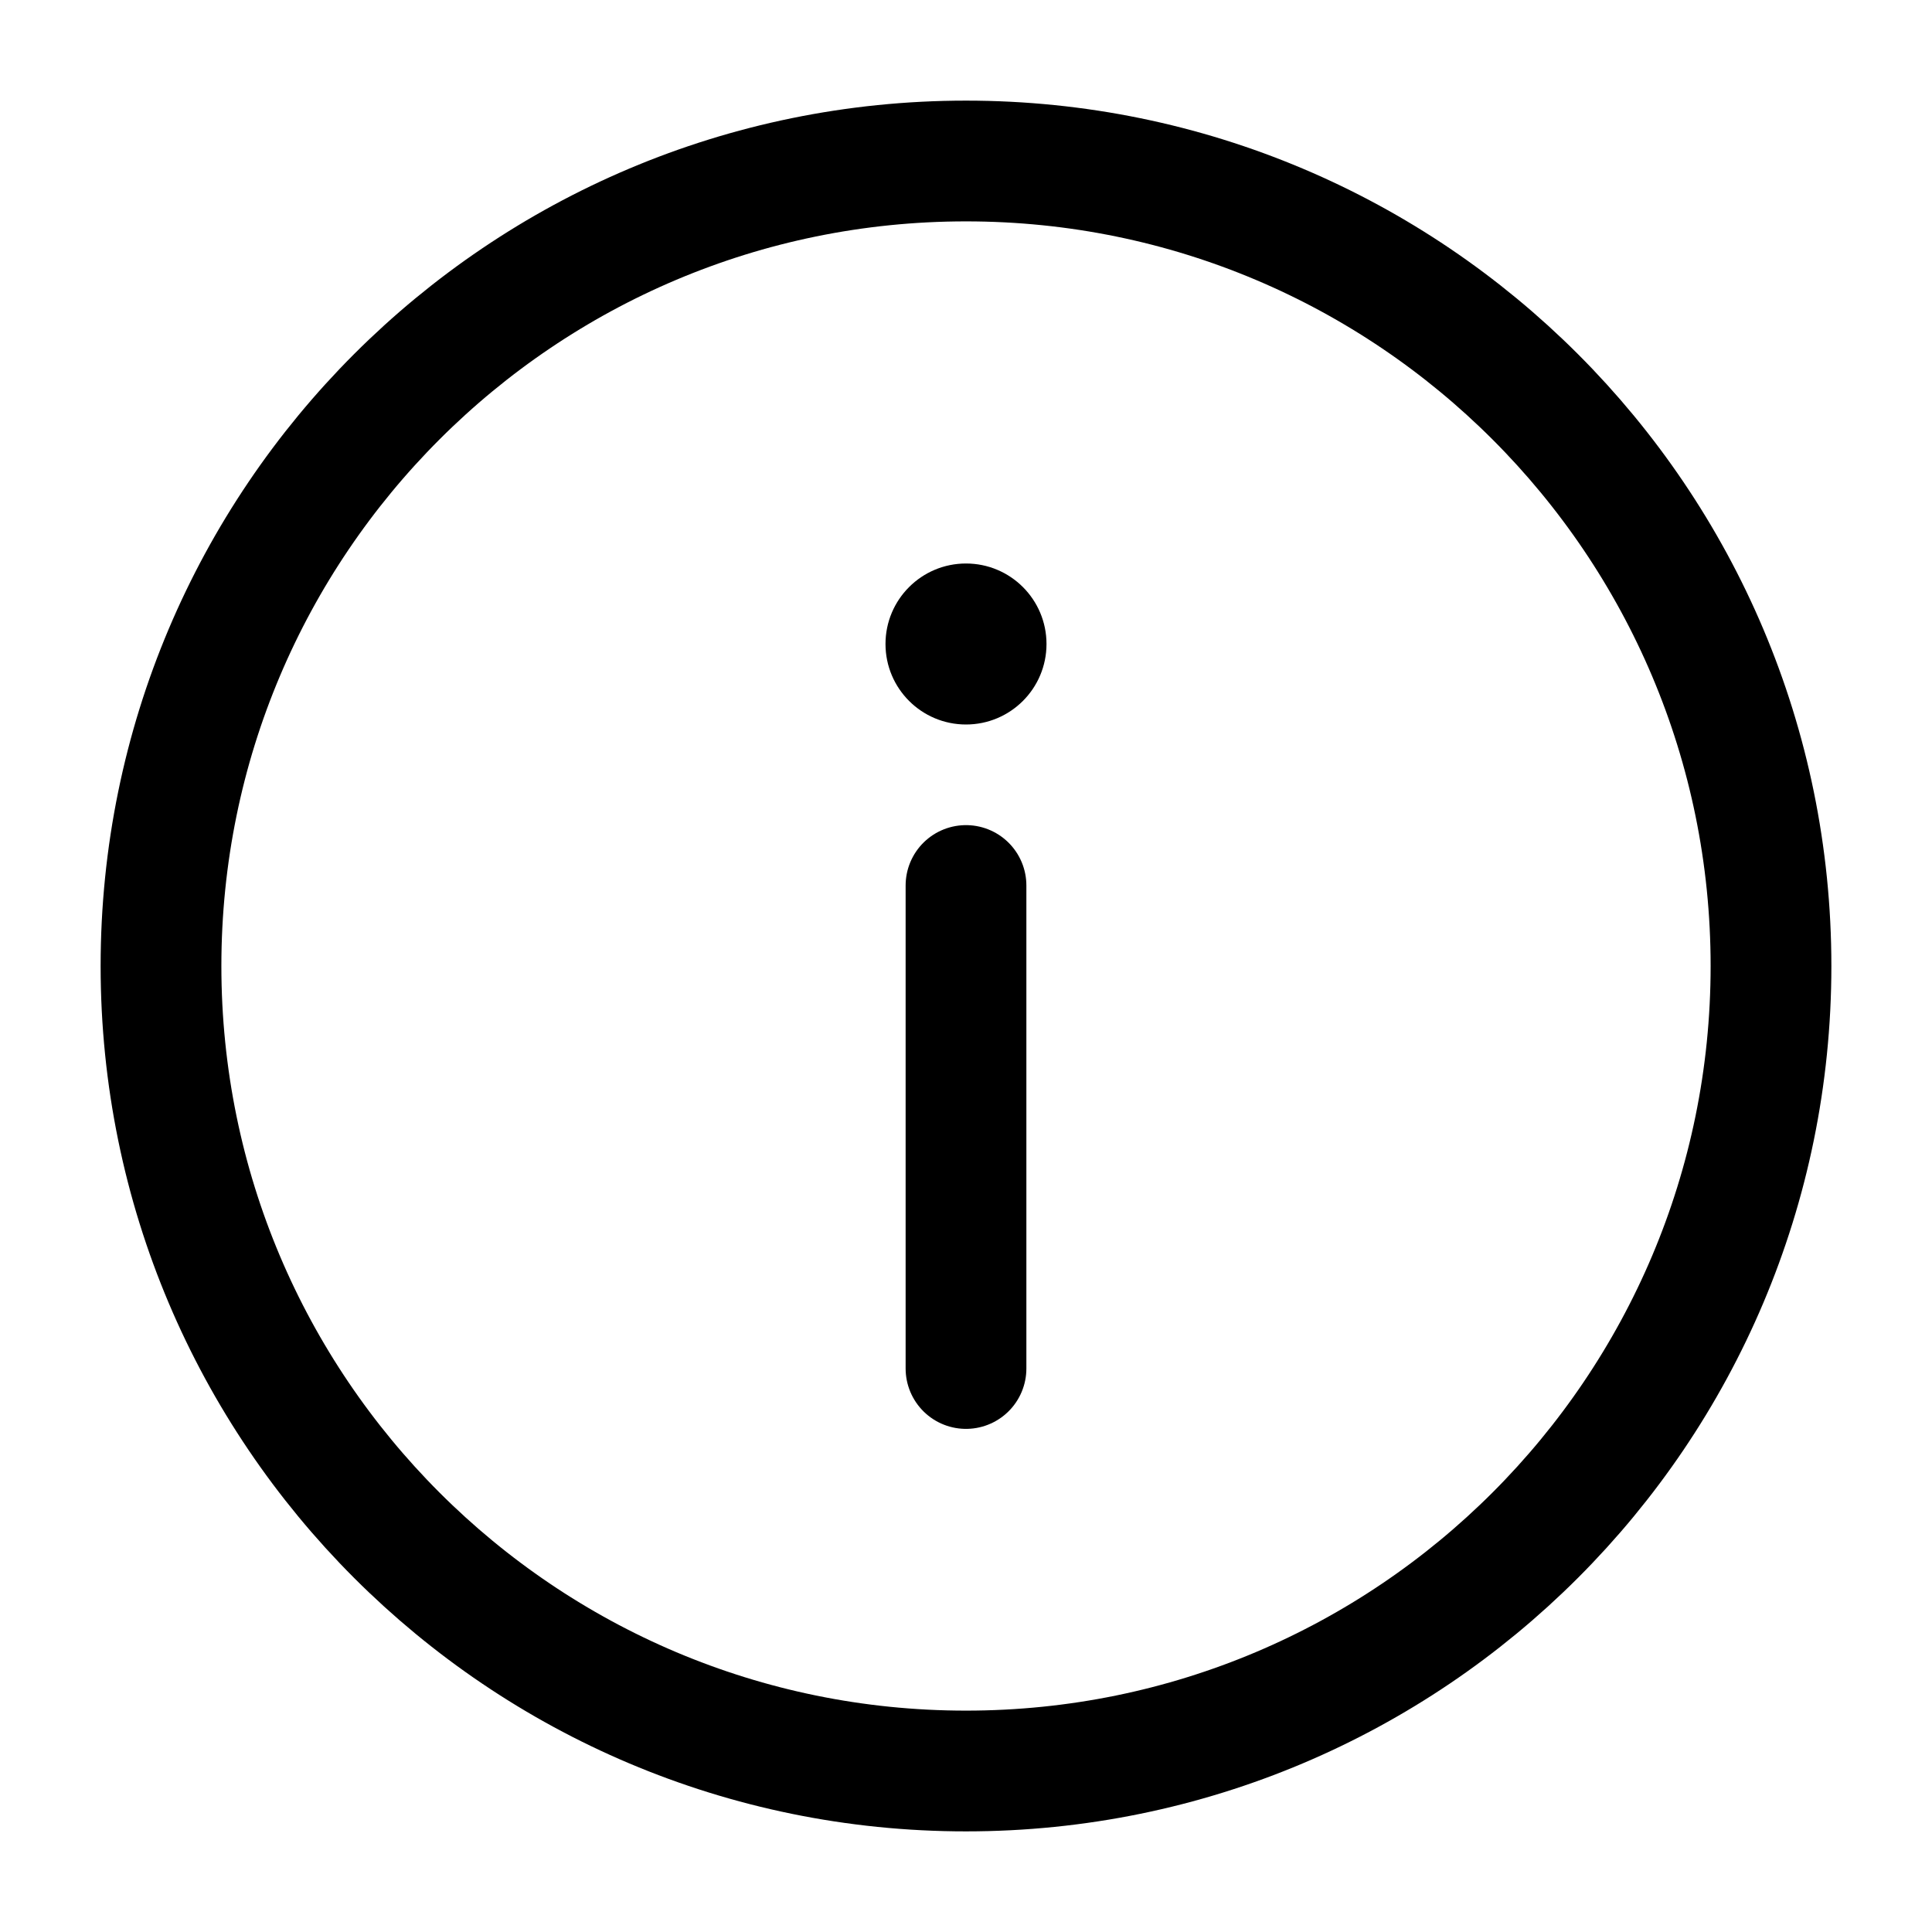
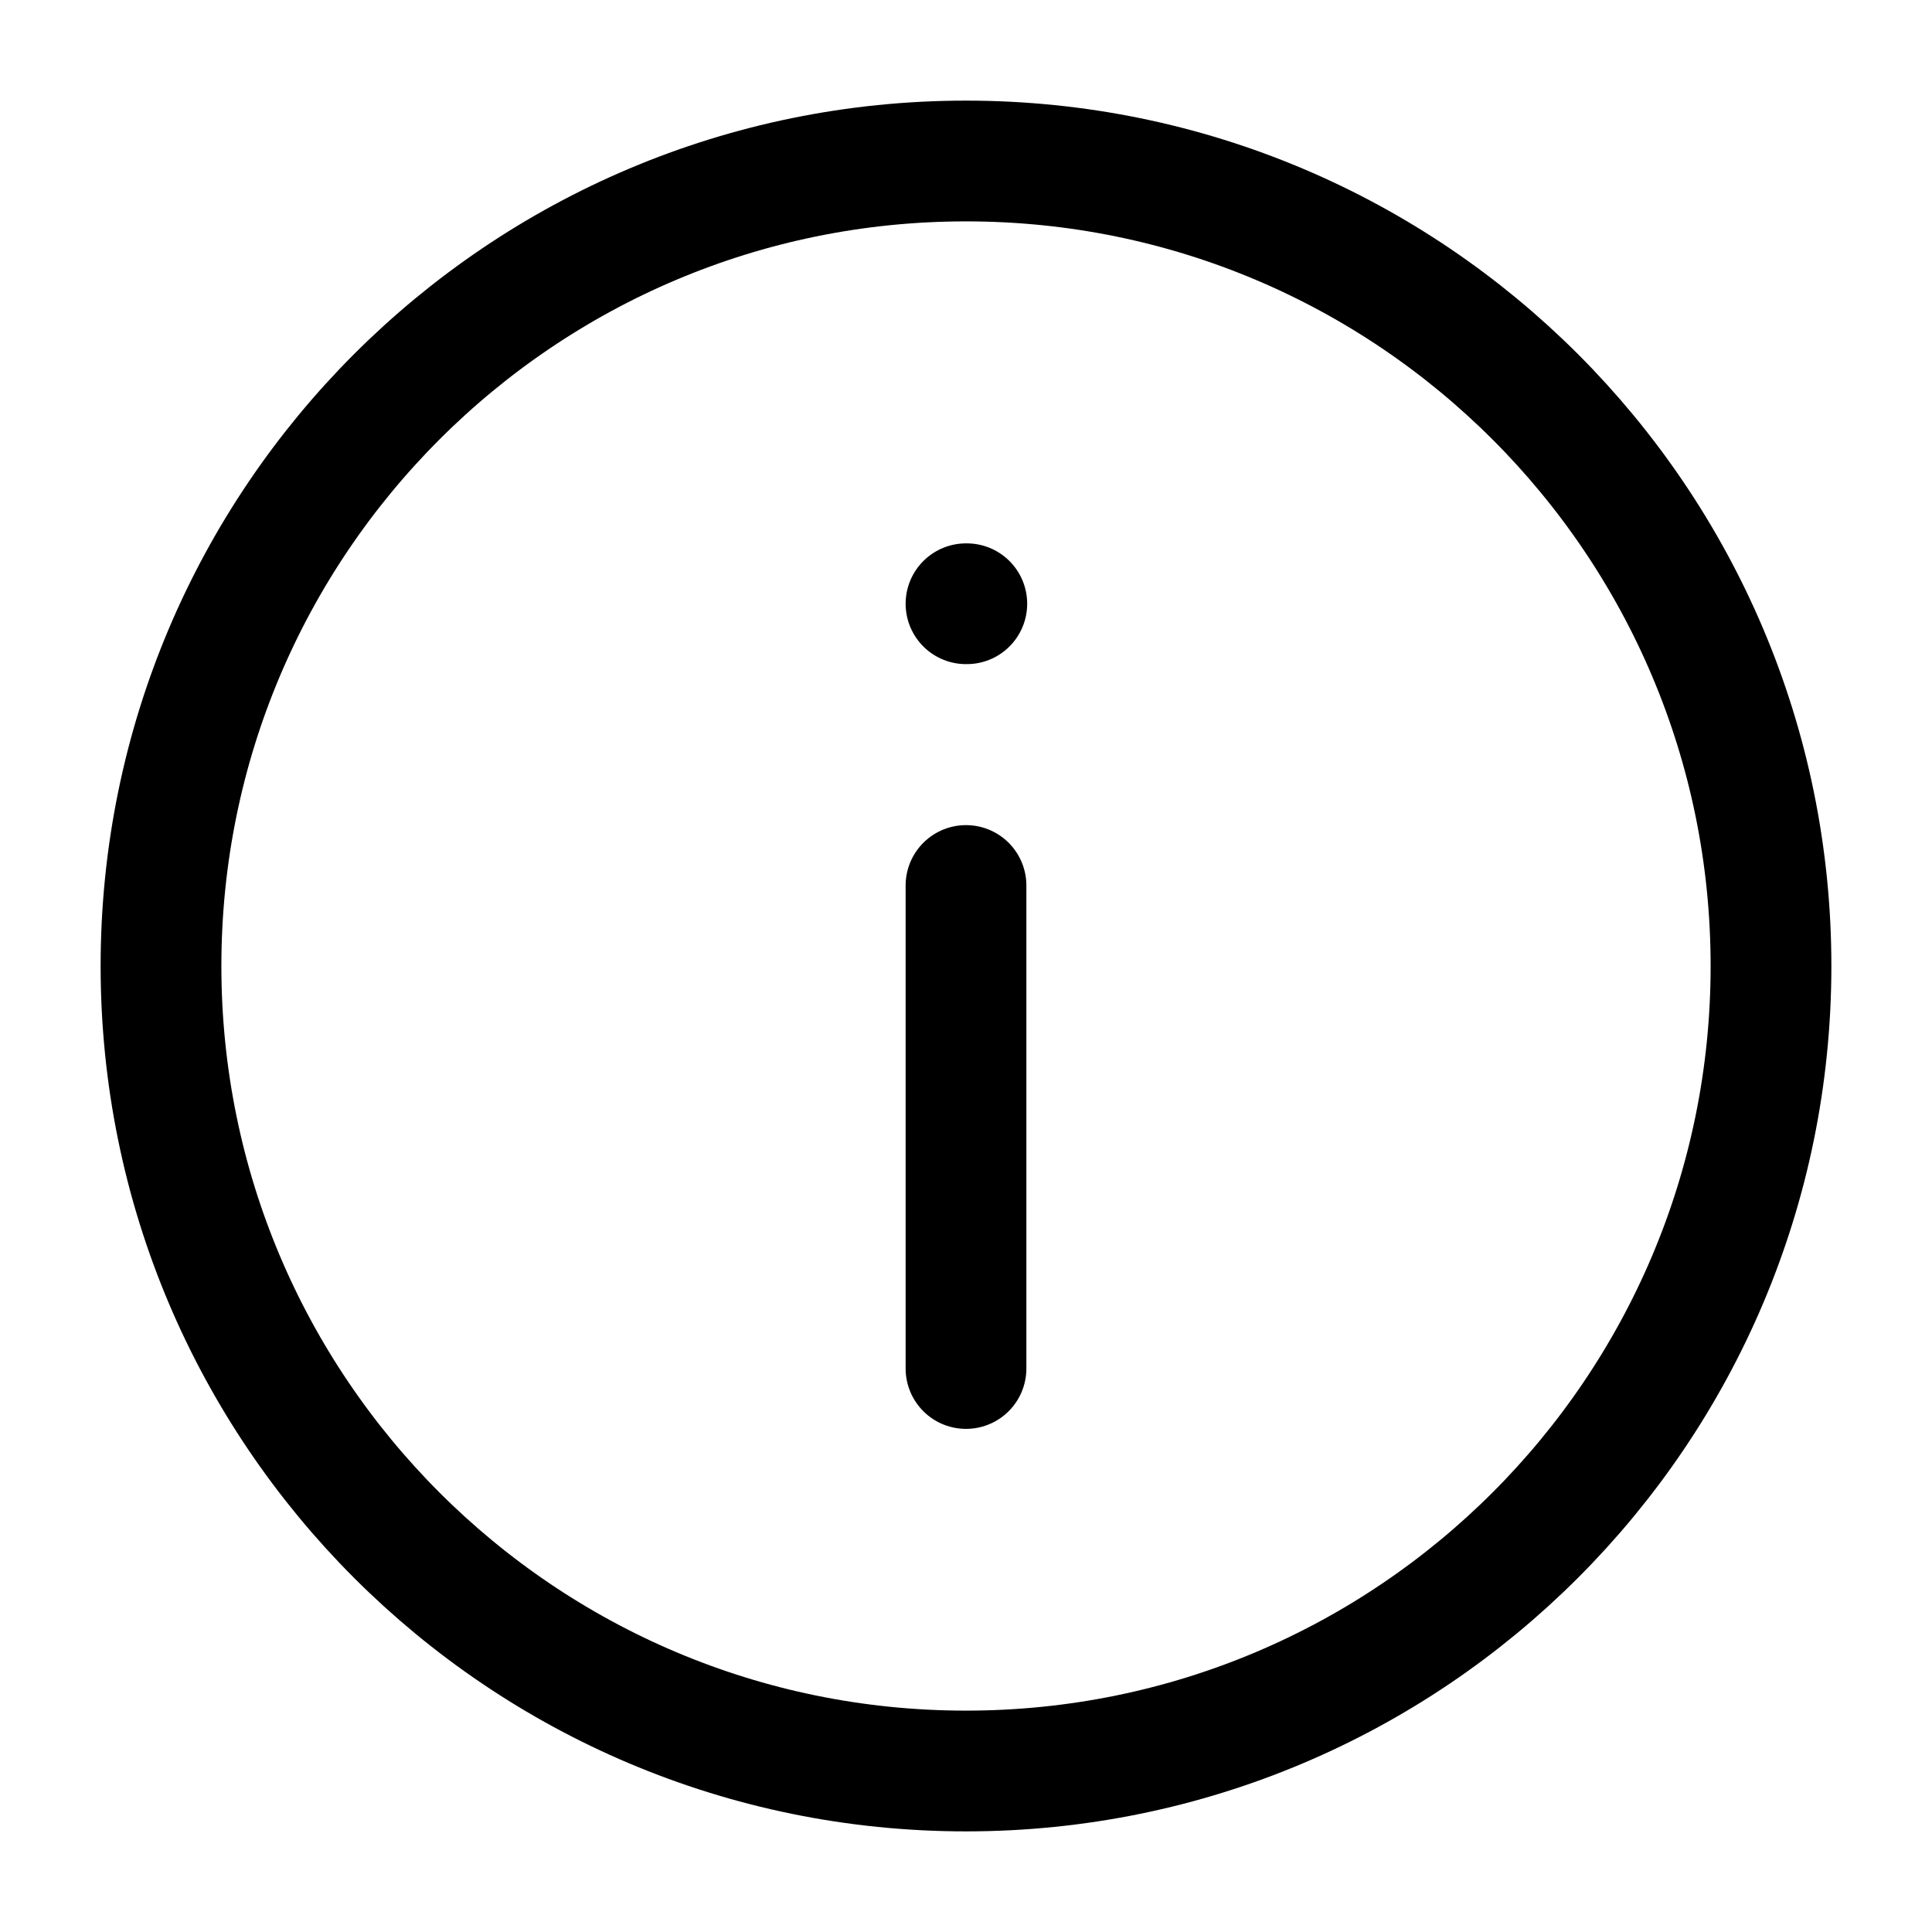
<svg xmlns="http://www.w3.org/2000/svg" width="1em" height="1em" viewBox="0 0 24 24">
  <g fill="none" stroke="currentColor" stroke-width="1.5">
    <circle cx="12" cy="12" r="10" />
    <path stroke-linecap="round" d="M12 17v-6" />
+     <path stroke-linecap="round" d="M12 7.5h.01" />
  </g>
-   <circle cx="12" cy="8" r="1" fill="currentColor" />
</svg>
